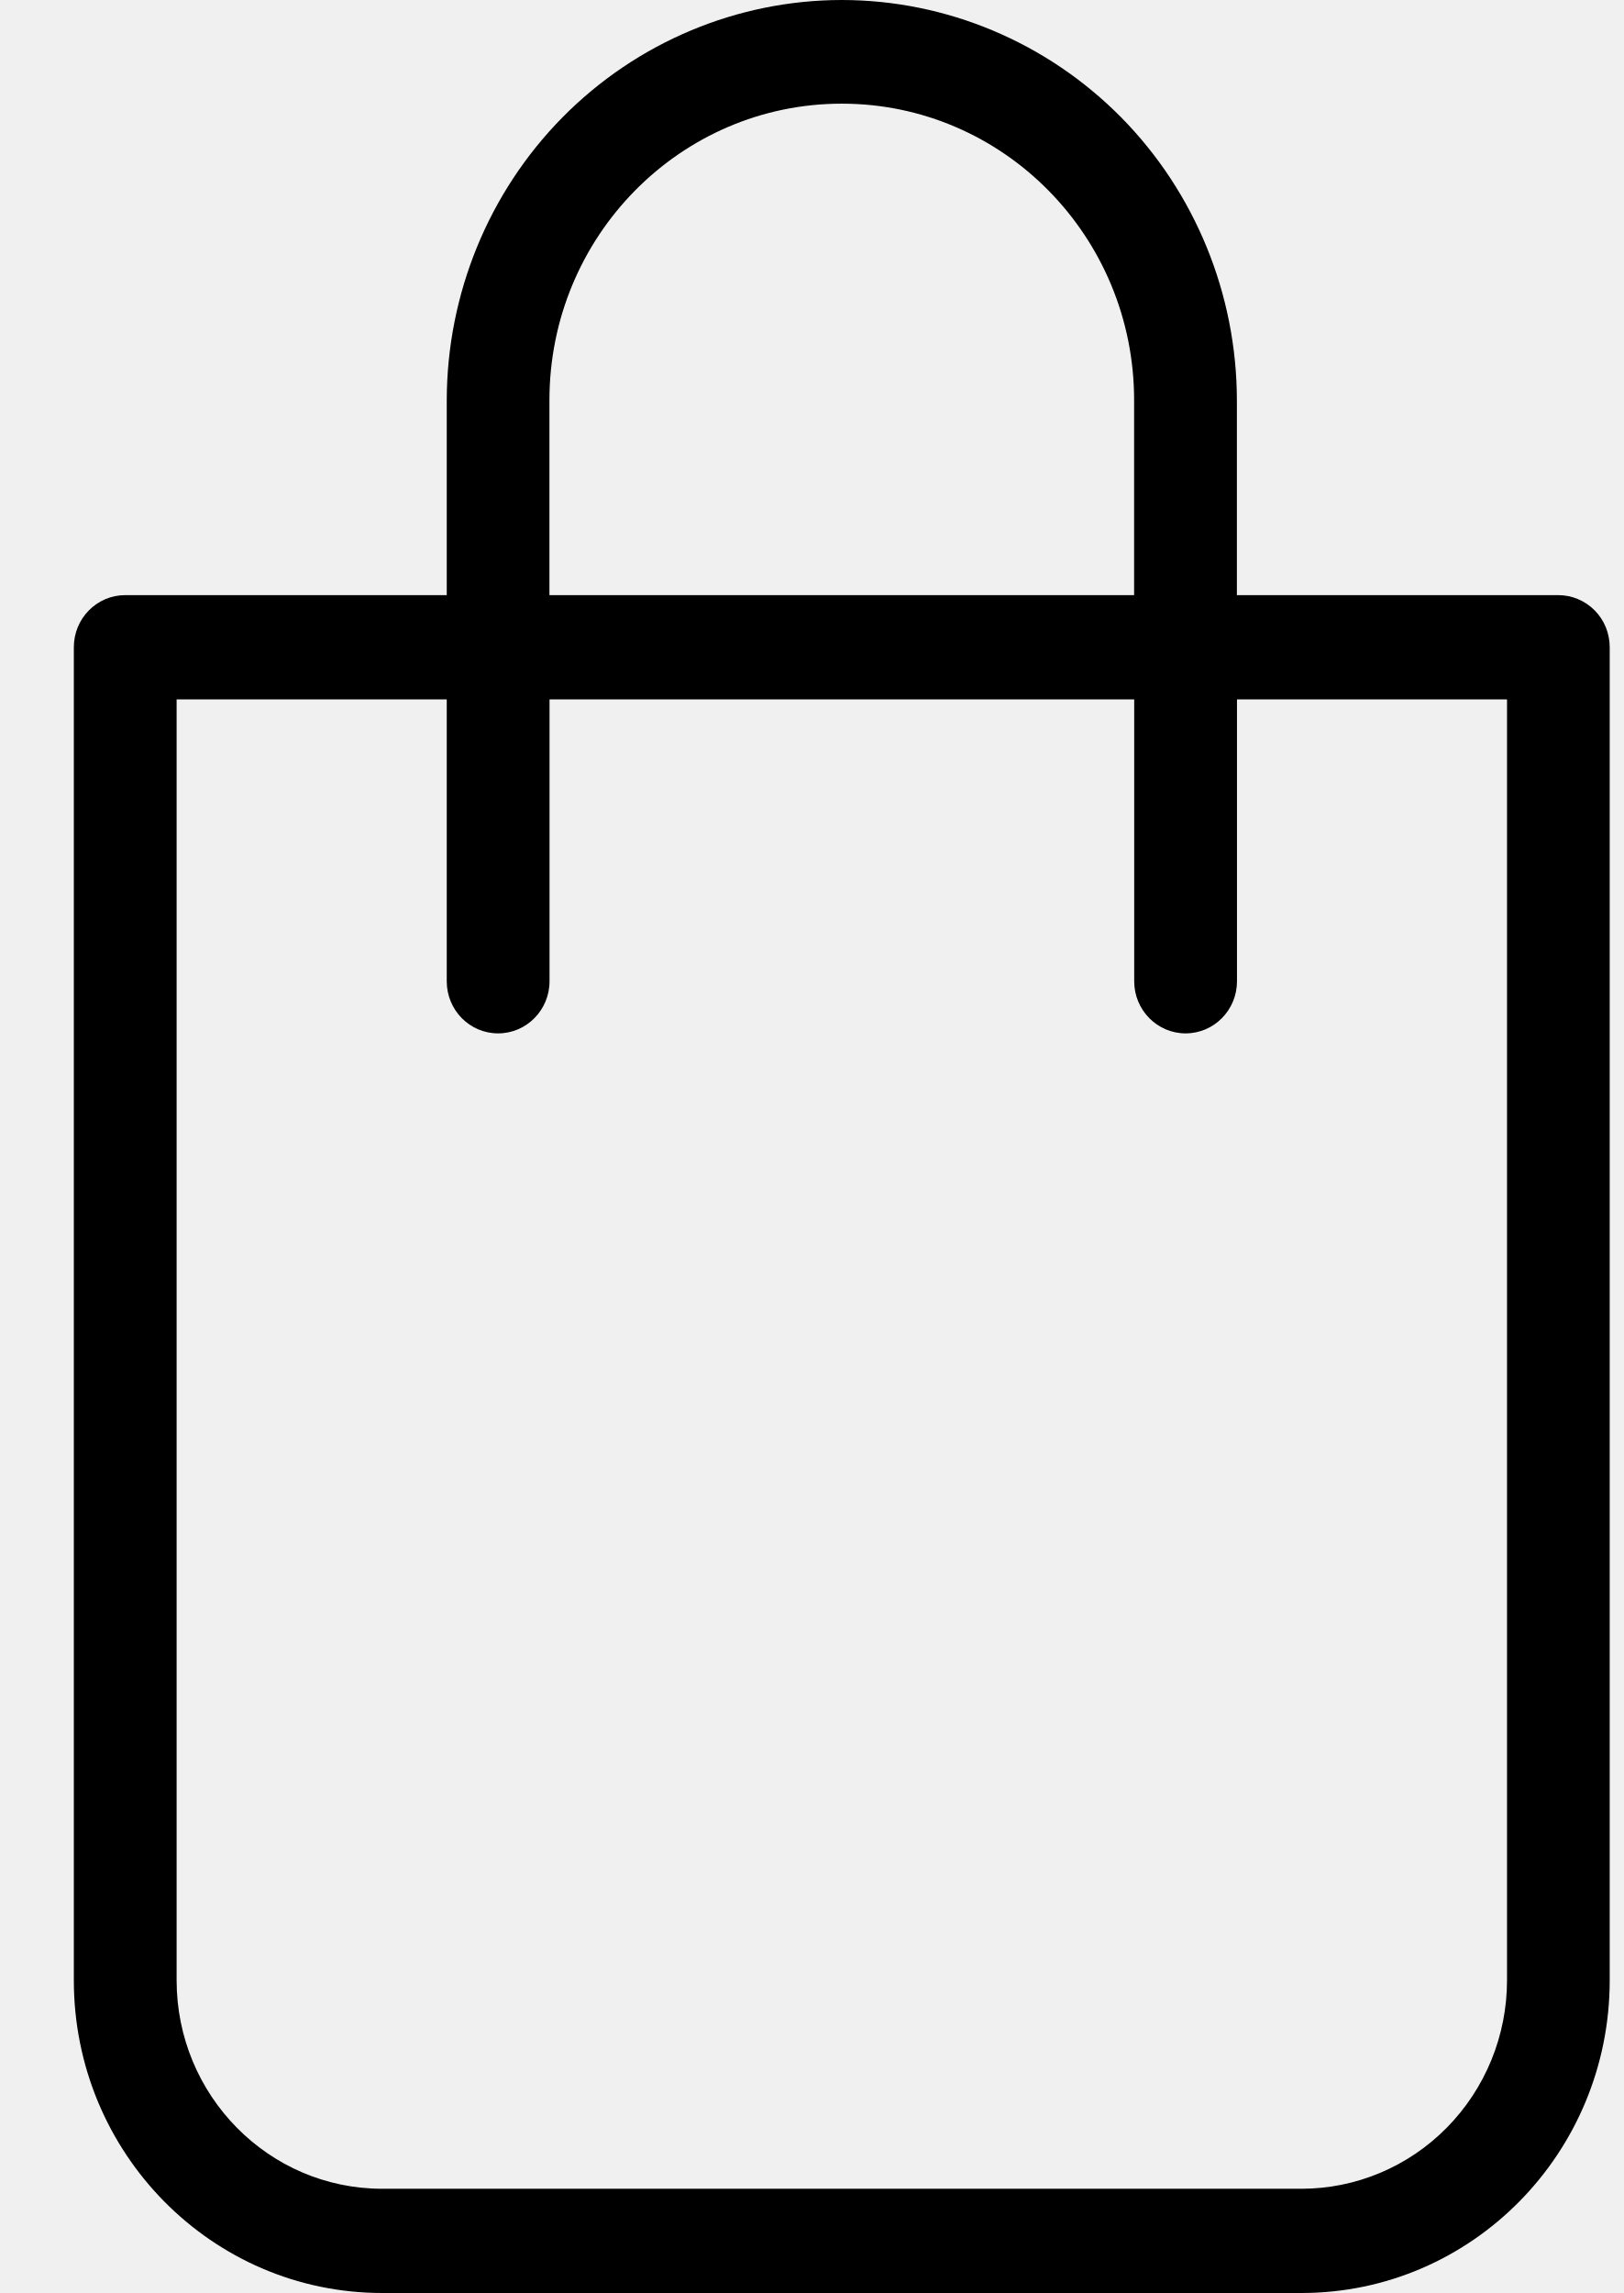
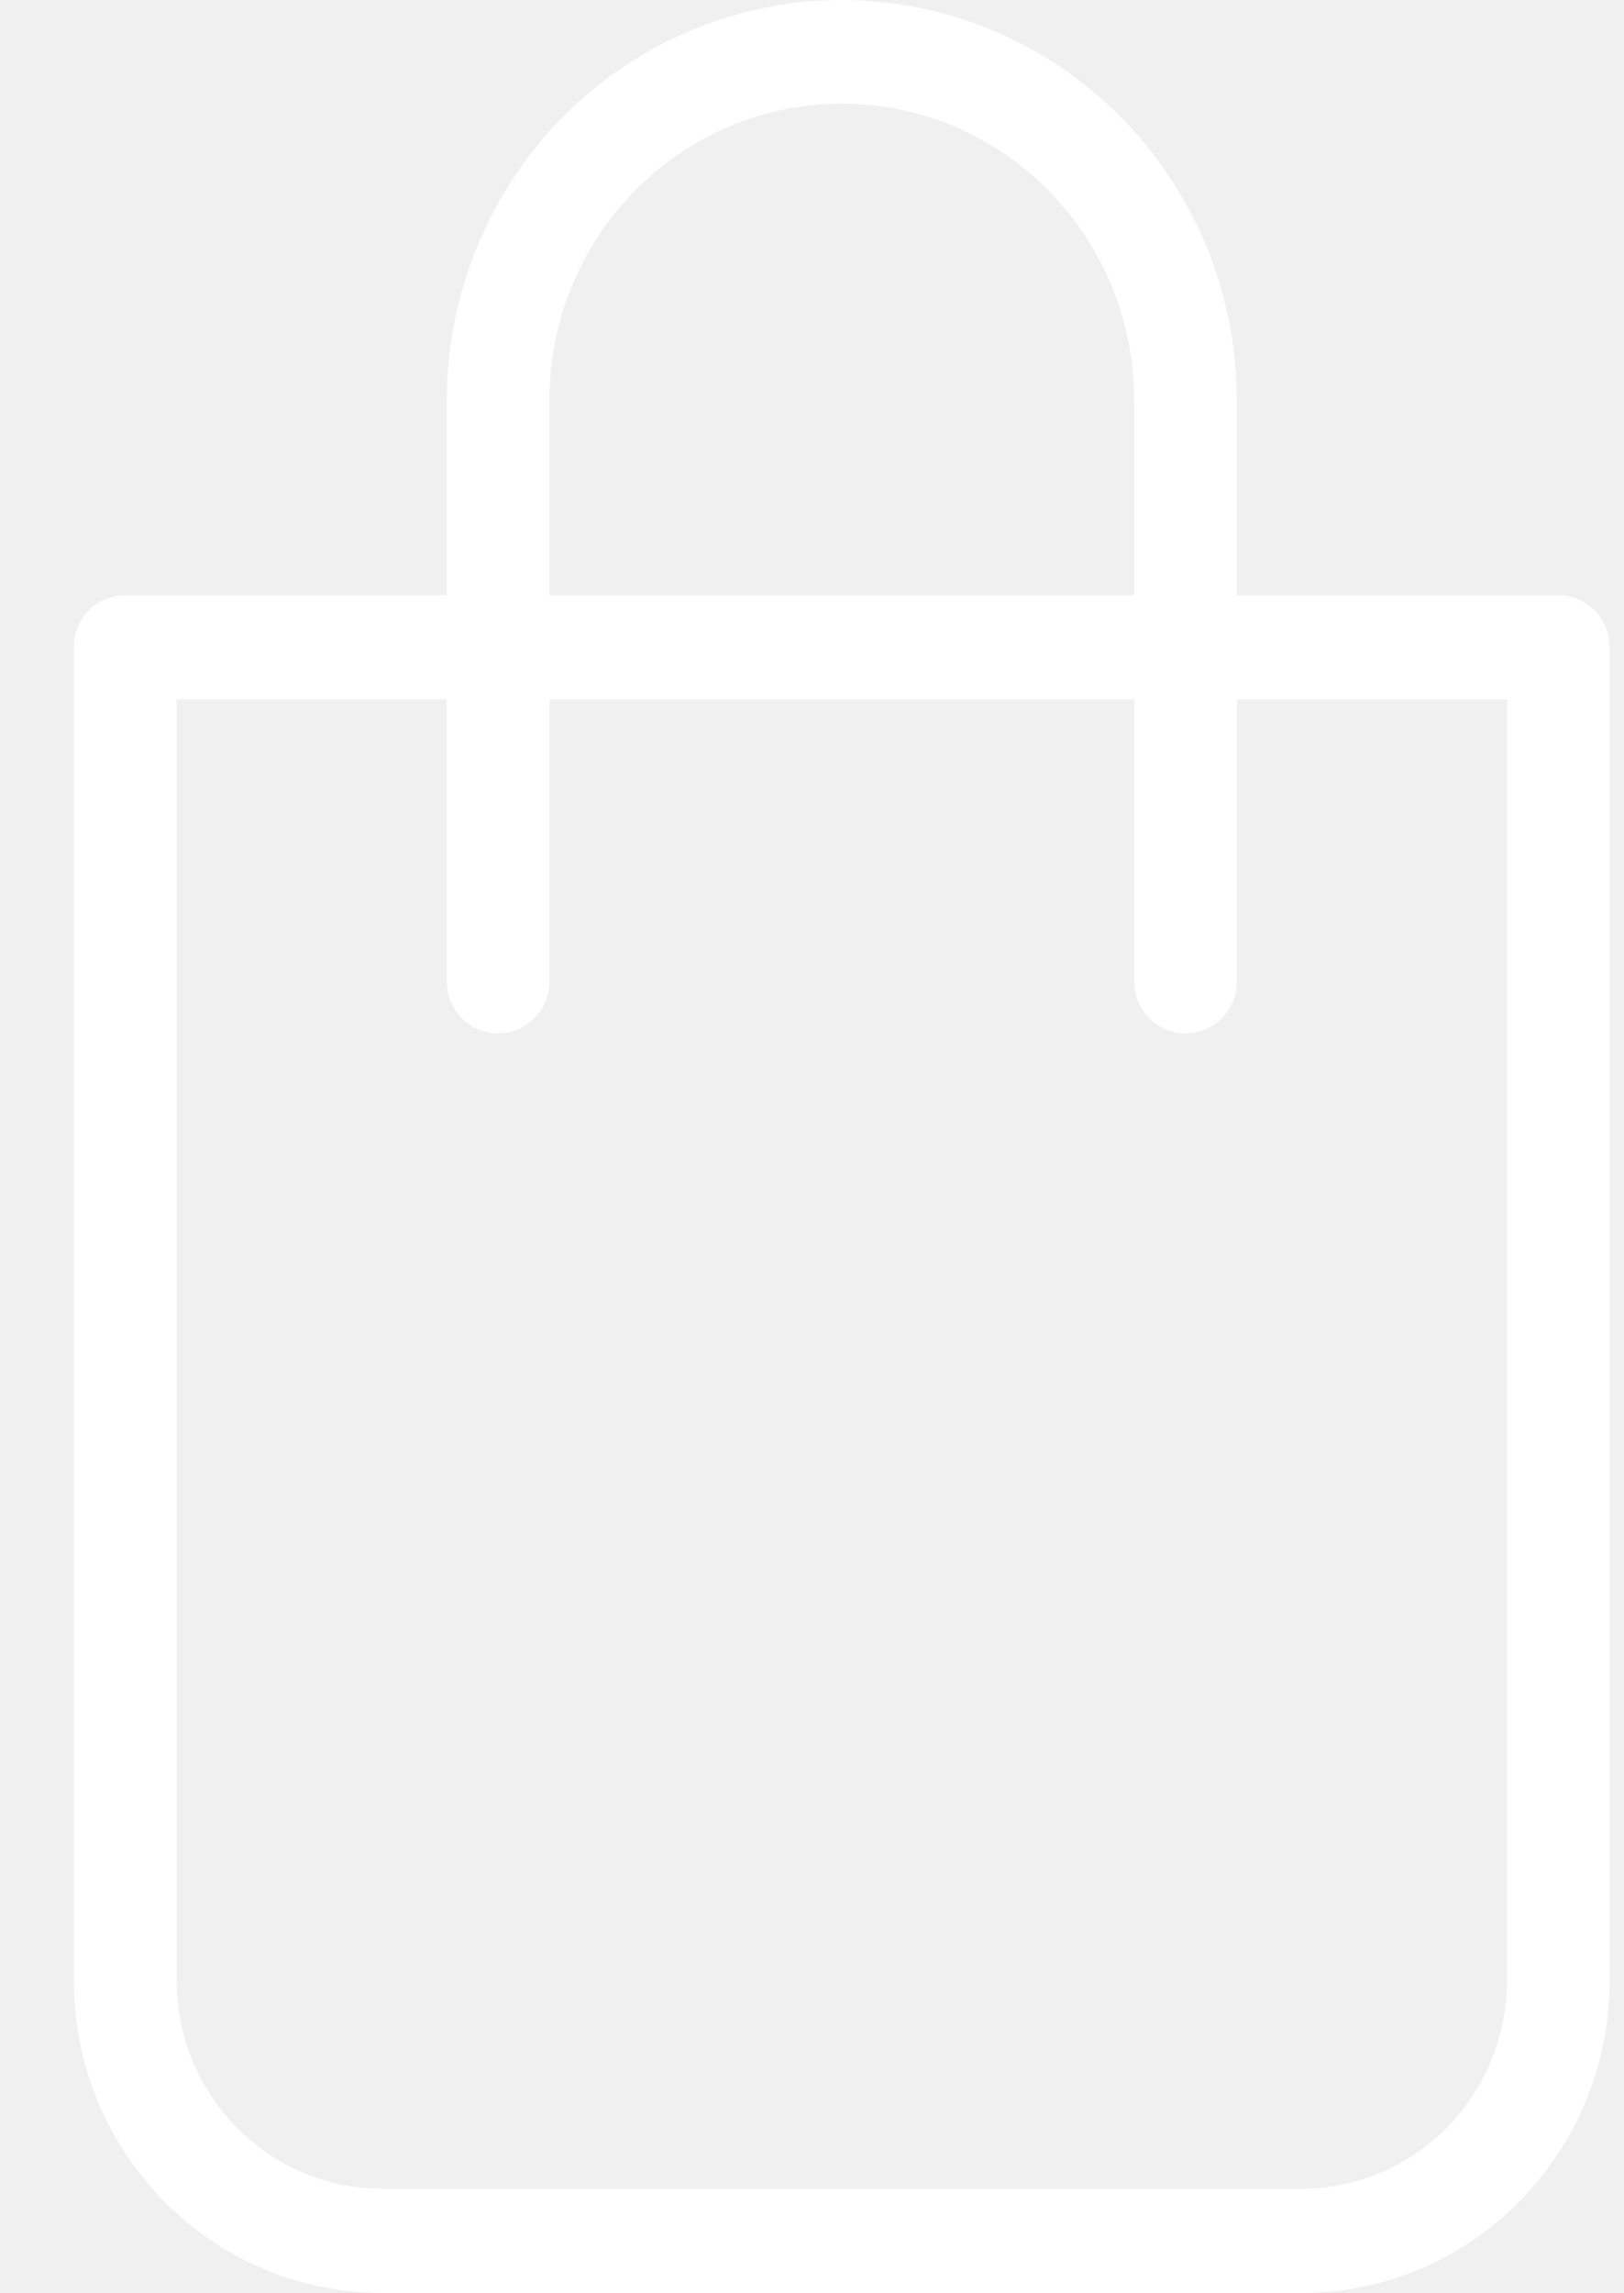
- <svg xmlns="http://www.w3.org/2000/svg" width="17" height="24" viewBox="0 0 17 24" fill="none">
-   <path fill-rule="evenodd" clip-rule="evenodd" d="M8.813 1.09091e-05C7.717 0.001 6.666 0.442 5.89 1.227C5.115 2.012 4.679 3.078 4.677 4.189V6.229H1.311C1.014 6.229 0.773 6.473 0.773 6.774V20.727C0.773 22.535 2.219 24 4.001 24H13.625C15.407 24 16.852 22.535 16.852 20.727V6.774C16.852 6.63 16.796 6.491 16.695 6.389C16.594 6.287 16.457 6.229 16.314 6.229H12.949V4.189C12.947 3.078 12.511 2.012 11.736 1.227C10.959 0.442 9.909 0.001 8.813 0L8.813 1.09091e-05ZM5.752 4.189C5.752 2.475 7.122 1.085 8.813 1.085C10.503 1.085 11.873 2.475 11.873 4.189V6.229H5.752V4.189ZM15.777 7.32V20.727C15.777 21.306 15.55 21.861 15.146 22.27C14.743 22.679 14.195 22.909 13.625 22.909H4.001C2.813 22.909 1.849 21.932 1.849 20.727V7.32H4.677V10.271C4.677 10.572 4.917 10.816 5.215 10.816C5.511 10.816 5.753 10.572 5.753 10.271V7.32H11.874V10.271C11.874 10.572 12.115 10.816 12.412 10.816C12.709 10.816 12.95 10.572 12.95 10.271V7.32H15.777Z" fill="black" />
+ <svg xmlns="http://www.w3.org/2000/svg" width="17" height="24" viewBox="0 0 17 24" fill="white">
+   <path fill-rule="evenodd" clip-rule="evenodd" d="M8.813 1.09091e-05C7.717 0.001 6.666 0.442 5.89 1.227C5.115 2.012 4.679 3.078 4.677 4.189V6.229H1.311C1.014 6.229 0.773 6.473 0.773 6.774V20.727C0.773 22.535 2.219 24 4.001 24H13.625C15.407 24 16.852 22.535 16.852 20.727V6.774C16.852 6.63 16.796 6.491 16.695 6.389C16.594 6.287 16.457 6.229 16.314 6.229H12.949V4.189C12.947 3.078 12.511 2.012 11.736 1.227C10.959 0.442 9.909 0.001 8.813 0L8.813 1.09091e-05ZM5.752 4.189C5.752 2.475 7.122 1.085 8.813 1.085C10.503 1.085 11.873 2.475 11.873 4.189V6.229H5.752V4.189ZM15.777 7.32V20.727C15.777 21.306 15.55 21.861 15.146 22.27C14.743 22.679 14.195 22.909 13.625 22.909H4.001C2.813 22.909 1.849 21.932 1.849 20.727V7.32H4.677V10.271C4.677 10.572 4.917 10.816 5.215 10.816C5.511 10.816 5.753 10.572 5.753 10.271V7.32H11.874V10.271C11.874 10.572 12.115 10.816 12.412 10.816C12.709 10.816 12.95 10.572 12.95 10.271V7.32H15.777Z" class="path" />
</svg>
